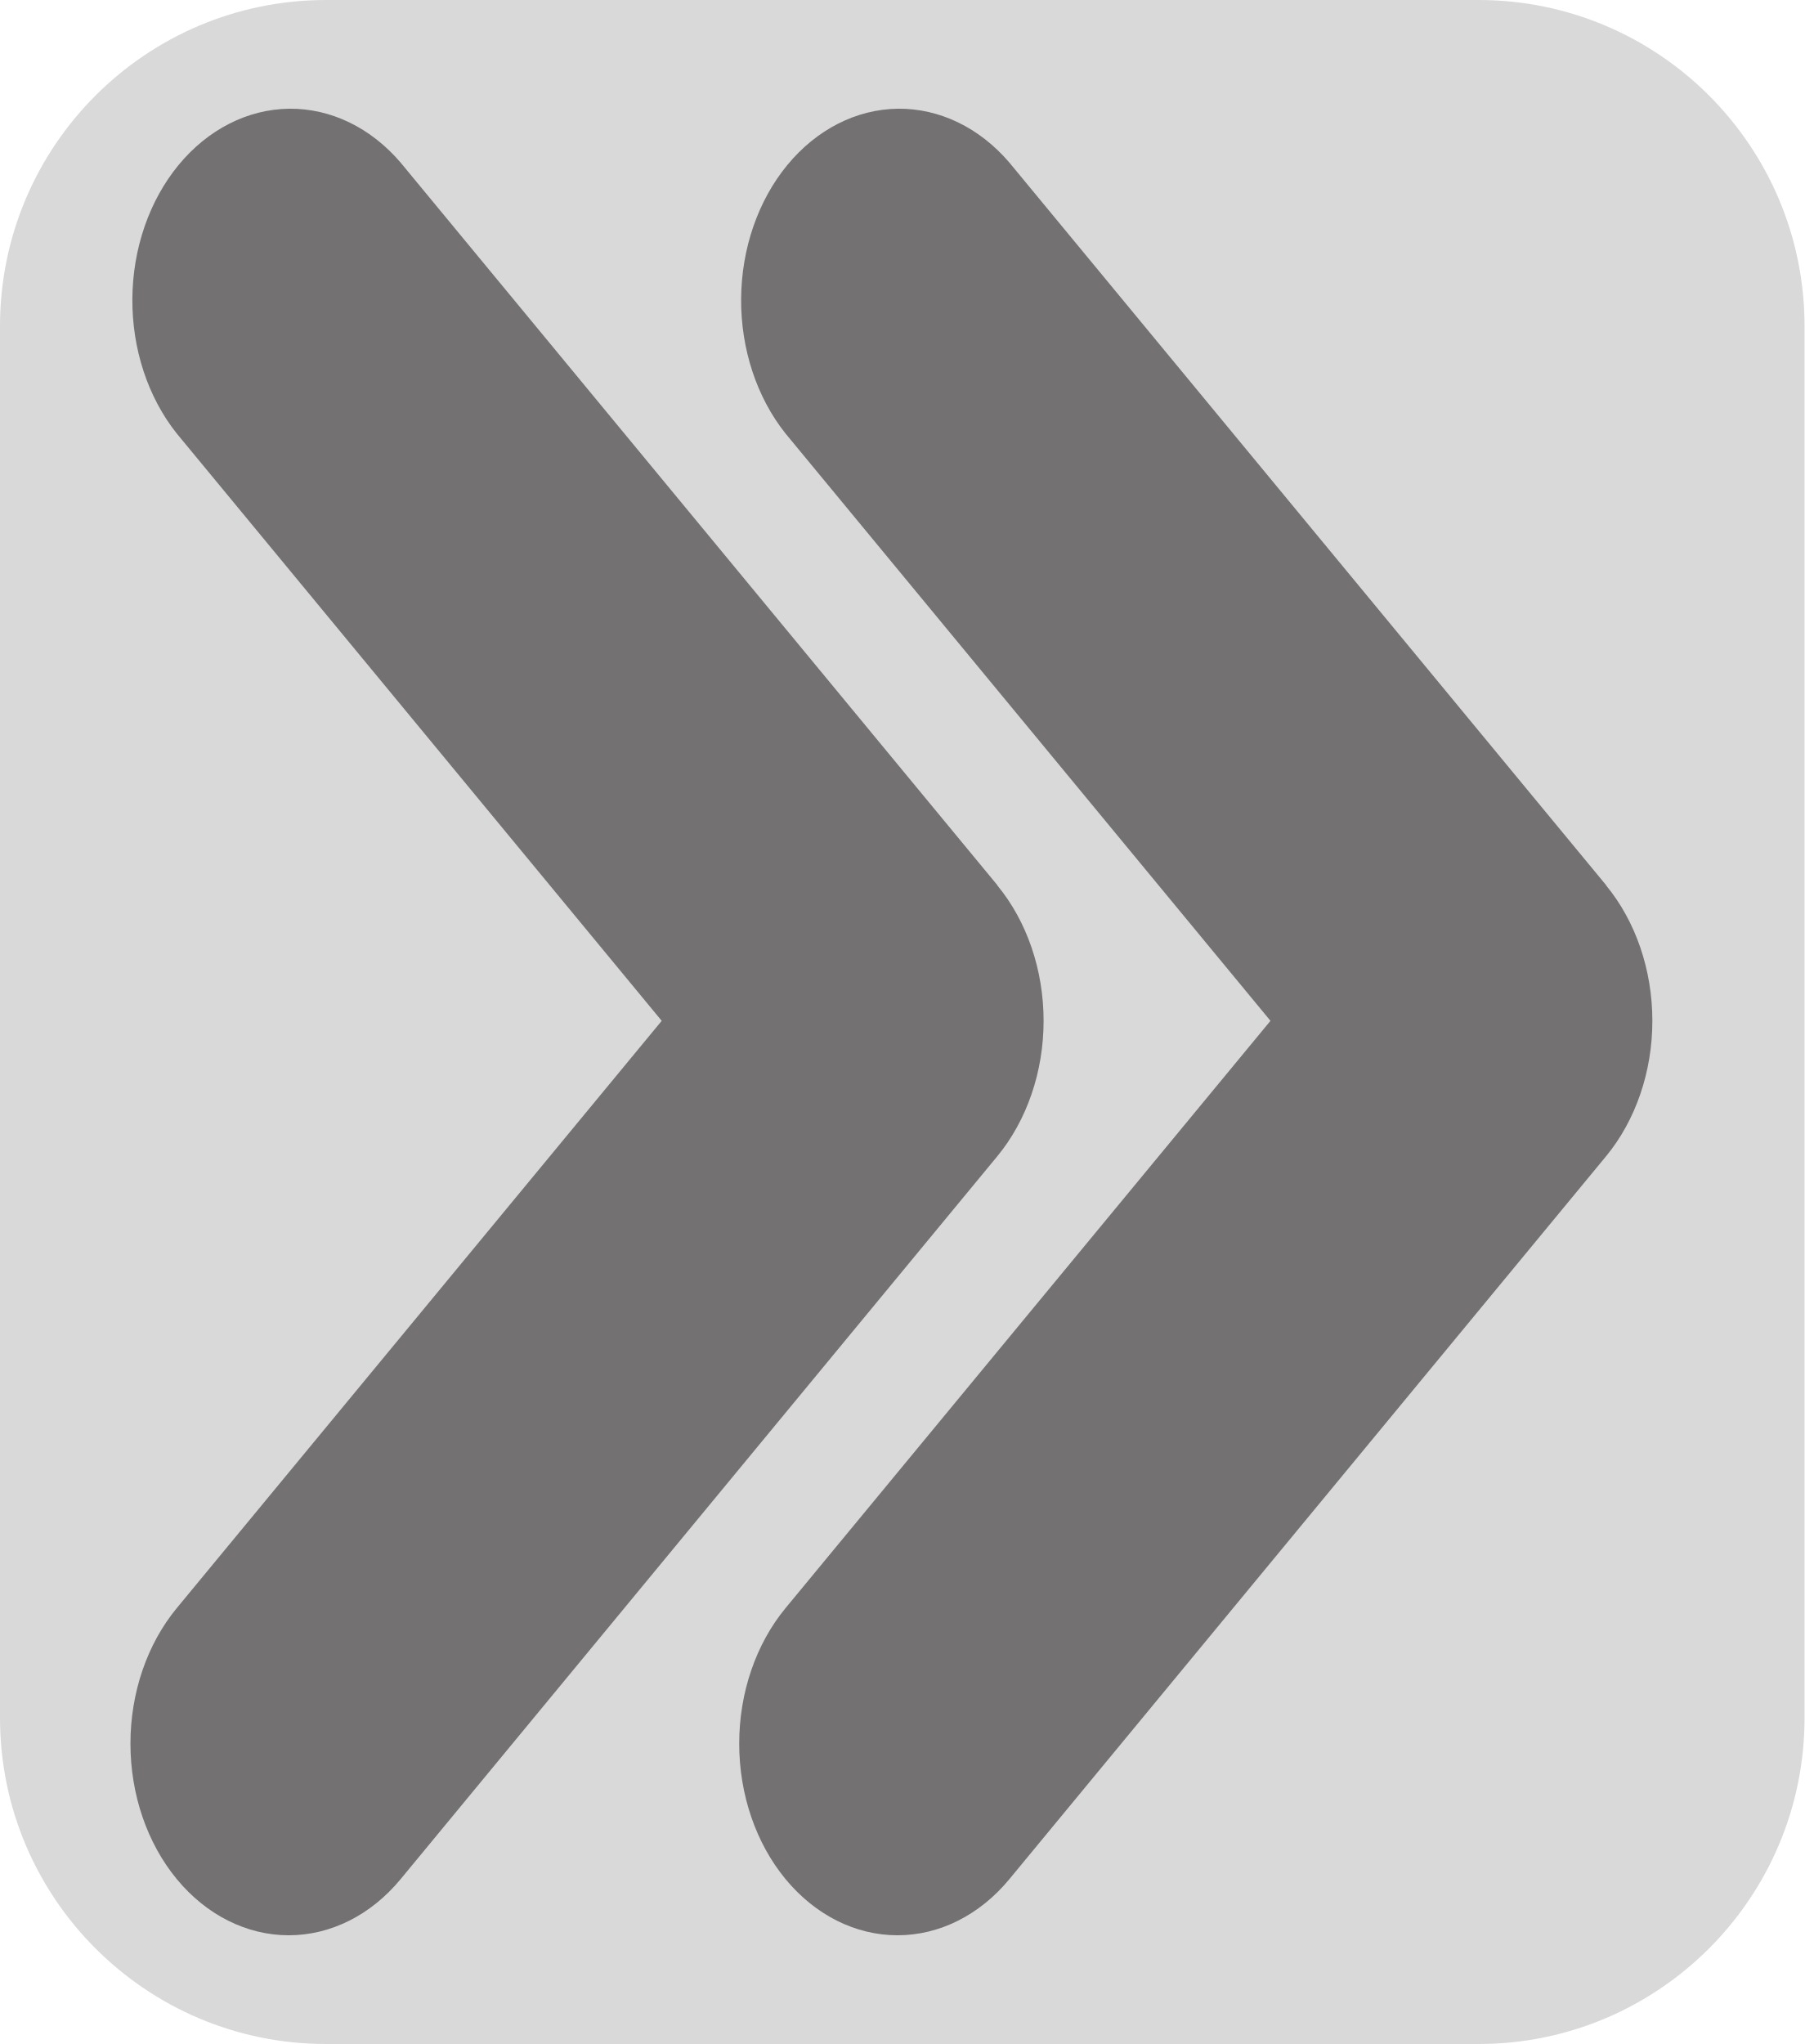
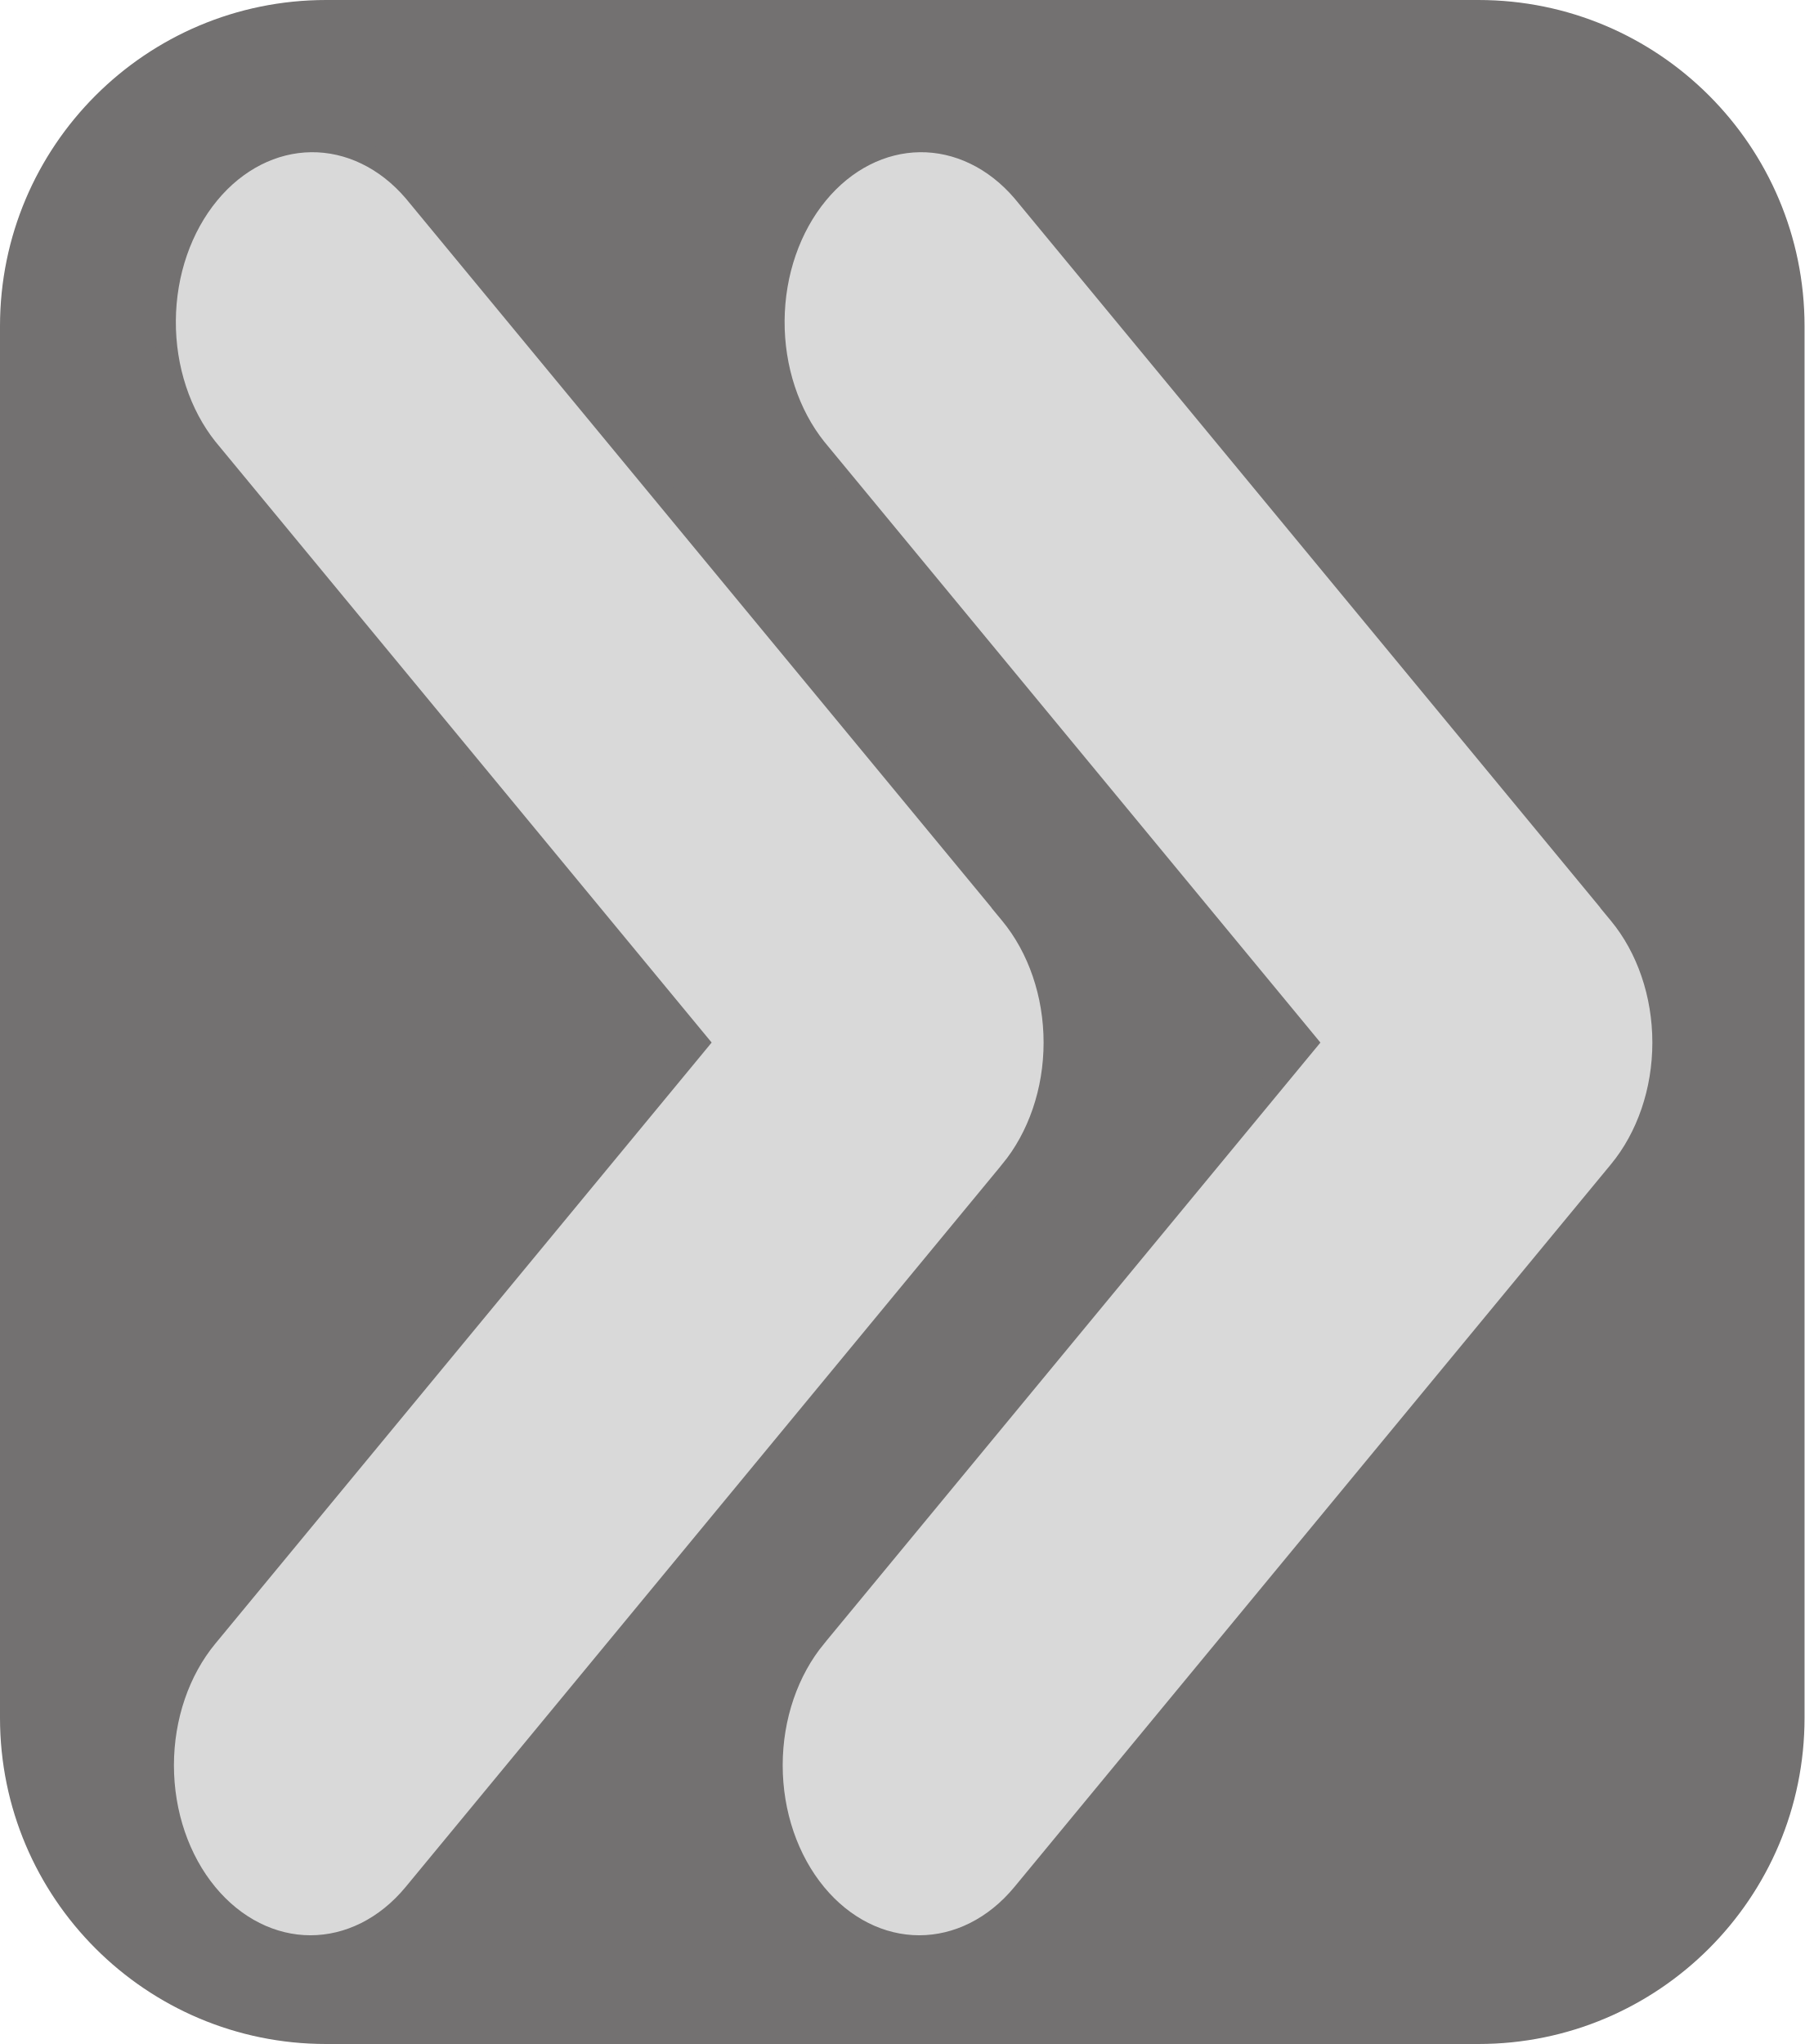
<svg xmlns="http://www.w3.org/2000/svg" width="83" height="94" viewBox="0 0 83 94" fill="none">
-   <rect width="83" height="94" rx="15" fill="#D9D9D9" />
-   <path fill-rule="evenodd" clip-rule="evenodd" d="M45.874 40.714C45.872 40.716 45.872 40.718 45.874 40.72C47.235 42.372 48 44.611 48 46.946C48 49.281 47.234 51.521 45.871 53.174L18.425 86.42C17.06 88.072 15.208 89.001 13.278 89C11.347 88.999 9.496 88.07 8.131 86.417C6.766 84.763 6 82.521 6 80.183C6 77.846 6.768 75.604 8.133 73.951L30.435 46.946L8.133 19.94C6.807 18.278 6.072 16.052 6.088 13.741C6.104 11.431 6.868 9.219 8.217 7.584C9.566 5.95 11.391 5.022 13.3 5C15.208 4.979 17.047 5.867 18.421 7.471L45.874 40.708C45.875 40.71 45.875 40.712 45.874 40.714V40.714Z" fill="#737171" />
-   <path fill-rule="evenodd" clip-rule="evenodd" d="M73.874 40.714C73.872 40.716 73.872 40.718 73.874 40.72C75.235 42.372 76 44.611 76 46.946C76 49.281 75.234 51.521 73.871 53.174L46.425 86.42C45.06 88.072 43.208 89.001 41.278 89C39.347 88.999 37.496 88.07 36.131 86.417C34.766 84.763 33.999 82.521 34 80.183C34 77.846 34.768 75.604 36.133 73.951L58.435 46.946L36.133 19.94C34.807 18.278 34.072 16.052 34.088 13.741C34.104 11.431 34.868 9.219 36.217 7.584C37.566 5.95 39.391 5.022 41.3 5C43.208 4.979 45.047 5.867 46.421 7.471L73.874 40.708C73.875 40.71 73.875 40.712 73.874 40.714V40.714Z" fill="#737171" />
+   <rect width="83" height="94" rx="15" transform="matrix(-1 0 0 1 83 0)" fill="#737171" />
+   <path d="M19.038 8.793L46.227 41.711L46.223 41.717L46.486 42.035C47.768 43.59 48.5 45.715 48.5 47.945C48.5 50.176 47.768 52.301 46.486 53.855C46.486 53.856 46.486 53.856 46.486 53.856L19.04 87.101C17.758 88.653 16.042 89.5 14.278 89.5C12.514 89.499 10.798 88.651 9.516 87.098C8.232 85.543 7.5 83.416 7.5 81.183C7.5 78.951 8.234 76.824 9.519 75.269L9.519 75.269L31.821 48.264L32.084 47.945L31.821 47.627L9.521 20.625C8.274 19.061 7.573 16.95 7.588 14.745C7.603 12.538 8.334 10.441 9.603 8.903C10.87 7.367 12.562 6.52 14.305 6.5C16.047 6.481 17.75 7.289 19.038 8.793Z" fill="#D9D9D9" stroke="#737171" />
+   <path d="M47.038 8.793L74.227 41.711L74.223 41.717L74.486 42.035C75.768 43.59 76.5 45.715 76.5 47.946C76.5 50.176 75.768 52.301 74.486 53.856C74.486 53.856 74.486 53.856 74.486 53.856L47.04 87.101C45.758 88.653 44.042 89.501 42.278 89.5C40.514 89.499 38.798 88.651 37.517 87.099C36.233 85.543 35.5 83.416 35.5 81.183C35.5 78.951 36.234 76.824 37.519 75.27L37.519 75.269L59.821 48.264L60.084 47.946L59.821 47.627L37.522 20.625C36.274 19.061 35.573 16.95 35.588 14.745C35.603 12.538 36.334 10.441 37.603 8.903C38.87 7.367 40.562 6.52 42.305 6.5C44.047 6.481 45.749 7.289 47.038 8.793Z" fill="#D9D9D9" stroke="#737171" />
</svg>
